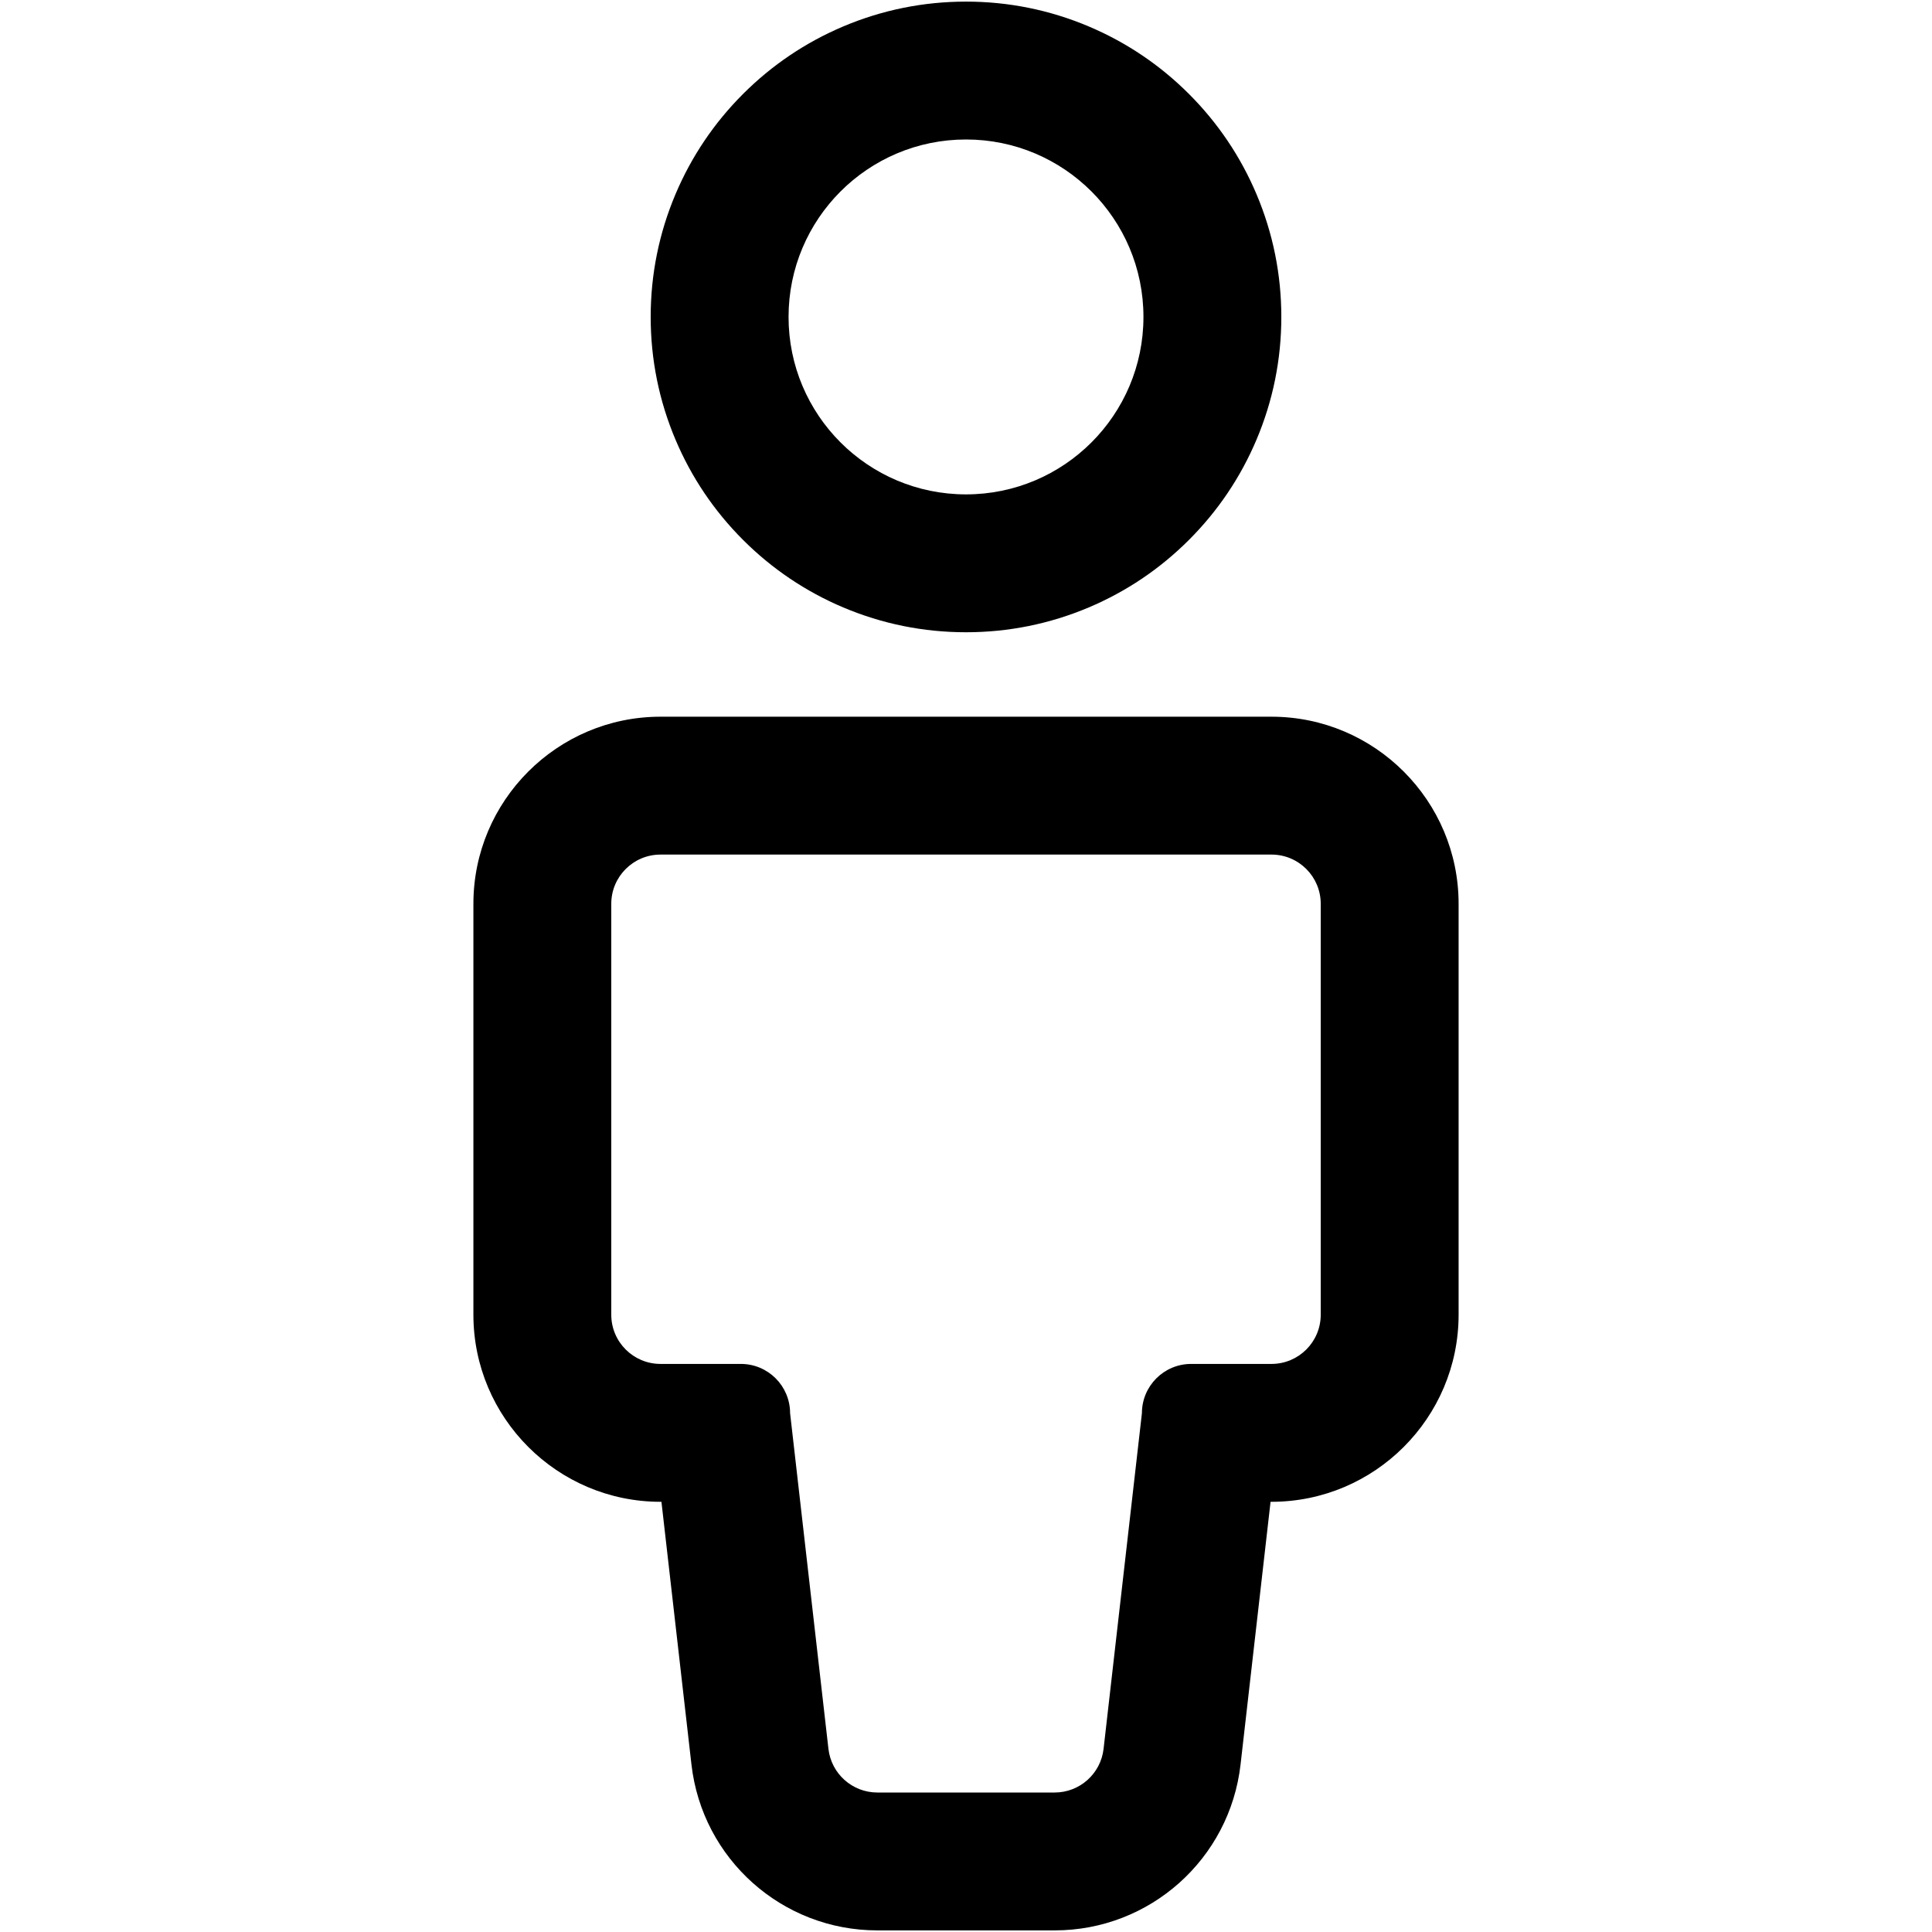
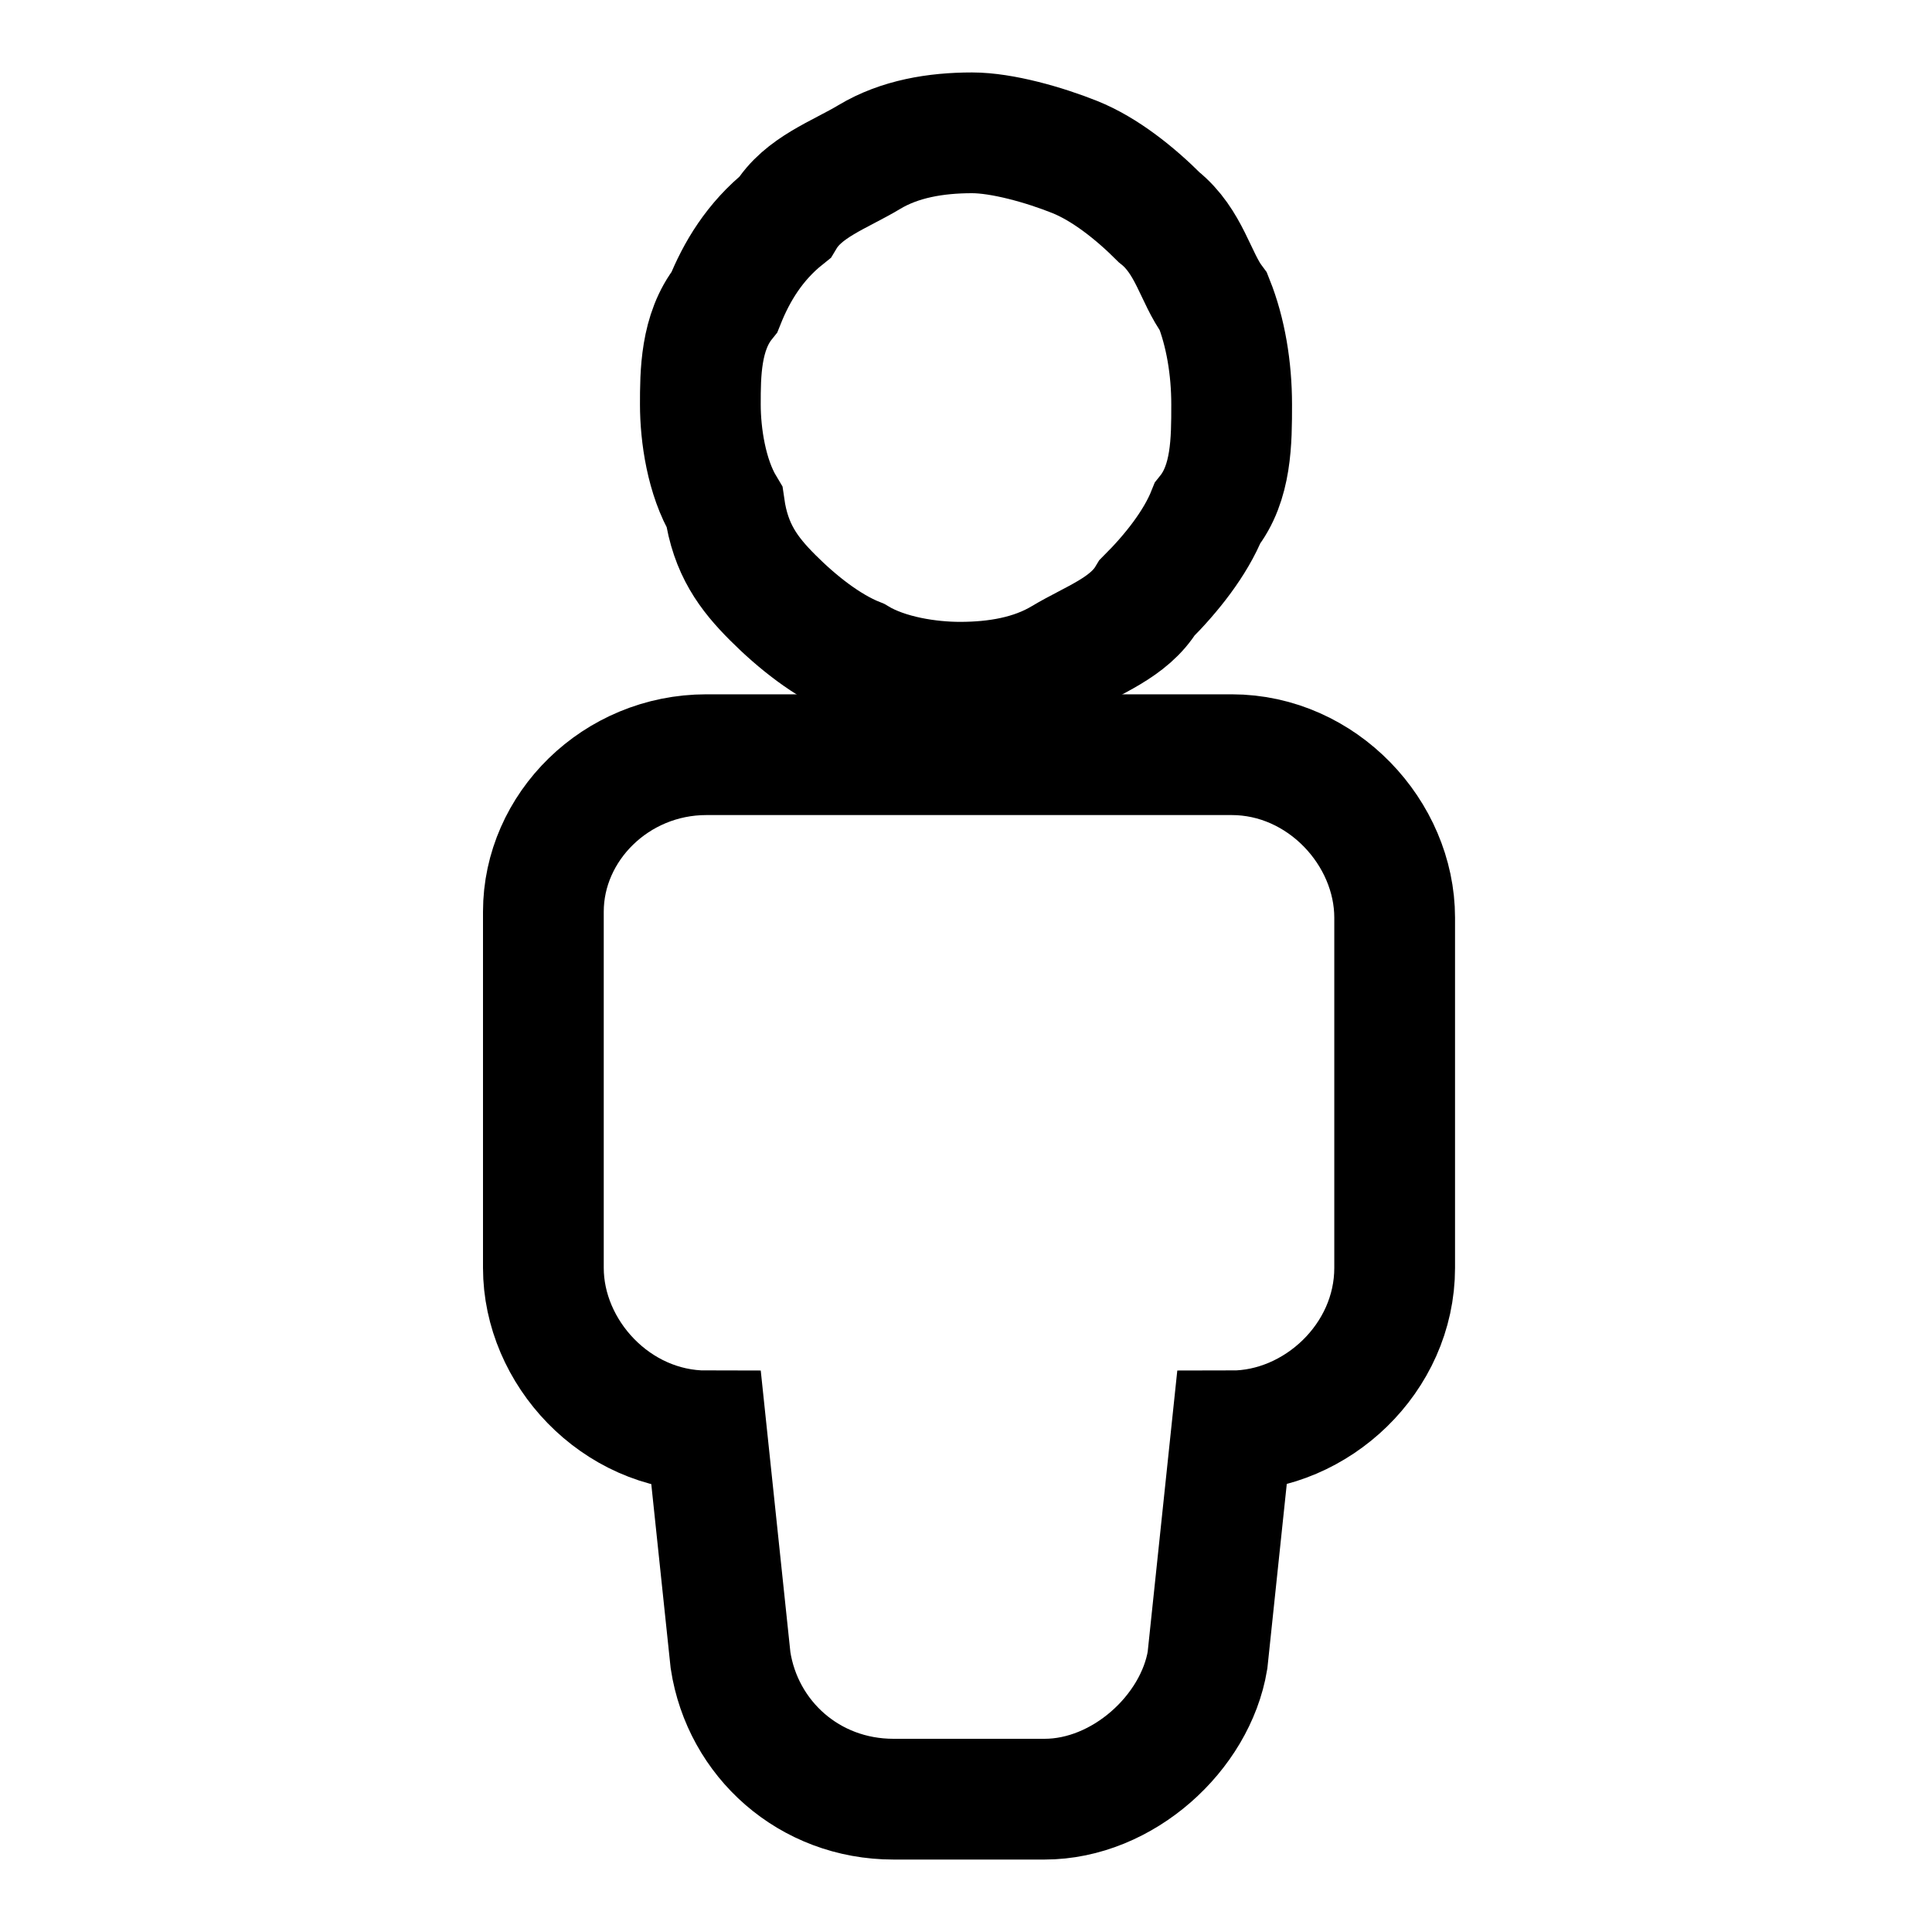
- <svg xmlns="http://www.w3.org/2000/svg" version="1.1" id="Capa_1" width="32px" height="32px" viewBox="0 0 600.305 600.306">
-   <path fill="currentColor" d="M147.092,280.833v127.662c0,32.059,26.082,58.141,58.14,58.141h0.289l9.324,81.628    c3.357,29.384,28.19,51.542,57.764,51.542h55.087c29.574,0,54.408-22.158,57.766-51.542l9.322-81.628h0.289    c32.059,0,58.141-26.082,58.141-58.141V280.833c0-32.059-26.082-58.14-58.141-58.14H205.232    C173.174,222.693,147.092,248.775,147.092,280.833z M189.932,280.833c0-8.45,6.85-15.3,15.3-15.3h189.843    c8.449,0,15.299,6.85,15.299,15.3v127.662c0,8.45-6.85,15.3-15.299,15.3h-24.961c-8.451,0-15.301,6.851-15.301,15.301    l-11.914,104.306c-0.883,7.728-7.424,13.564-15.201,13.564H272.61c-7.778,0-14.318-5.837-15.201-13.564l-11.914-104.306    c0-8.45-6.85-15.301-15.3-15.301h-24.963c-8.45,0-15.3-6.85-15.3-15.3V280.833z" />
-   <path fill="currentColor" d="M230.874,167.756c8.984,8.984,19.458,16.043,31.13,20.979c12.106,5.121,24.942,7.717,38.149,7.717    c13.208,0,26.042-2.596,38.15-7.717c11.672-4.937,22.146-11.995,31.129-20.979c8.984-8.984,16.043-19.457,20.98-31.129    c5.121-12.106,7.717-24.942,7.717-38.149s-2.596-26.043-7.717-38.15c-4.938-11.672-11.996-22.146-20.98-31.129    c-8.982-8.984-19.457-16.043-31.129-20.979C326.196,3.097,313.362,0.5,300.153,0.5c-13.208,0-26.043,2.596-38.149,7.717    c-11.672,4.937-22.146,11.995-31.13,20.979c-8.984,8.984-16.042,19.458-20.979,31.129c-5.121,12.106-7.717,24.942-7.717,38.149    c0,13.208,2.596,26.043,7.717,38.15C214.831,148.298,221.89,158.772,230.874,167.756z M300.153,43.34    c30.451,0,55.136,24.685,55.136,55.137c0,30.451-24.686,55.136-55.136,55.136s-55.136-24.685-55.136-55.136    C245.017,68.025,269.703,43.34,300.153,43.34z" />
+ <svg xmlns="http://www.w3.org/2000/svg" version="1.1" x="0px" y="0px" width="32px" height="32px" viewBox="0 0 32 32" xml:space="preserve">
+   <path fill="transparent" stroke="currentColor" stroke-width="2px" d="M9,15.1V21c0,1.4,1.2,2.7,2.7,2.7l0,0l0.4,3.8c0.2,1.3,1.3,2.3,2.7,2.3h2.5c1.3,0,2.5-1.1,2.7-2.3l0.4-3.8l0,0   c1.4,0,2.7-1.2,2.7-2.7v-5.8c0-1.4-1.2-2.7-2.7-2.7h-8.7C10.2,12.5,9,13.7,9,15.1z" />
+   <path fill="transparent" stroke="currentColor" stroke-width="2px" d="M12.8,9.9c0.4,0.4,0.9,0.8,1.4,1c0.5,0.3,1.2,0.4,1.7,0.4c0.6,0,1.2-0.1,1.7-0.4c0.5-0.3,1.1-0.5,1.4-1   c0.4-0.4,0.8-0.9,1-1.4c0.4-0.5,0.4-1.2,0.4-1.8S20.3,5.5,20.1,5c-0.3-0.4-0.4-1-0.9-1.4c-0.4-0.4-0.9-0.8-1.4-1   c-0.5-0.2-1.2-0.4-1.7-0.4c-0.6,0-1.2,0.1-1.7,0.4c-0.5,0.3-1.1,0.5-1.4,1C12.5,4,12.2,4.5,12,5c-0.4,0.5-0.4,1.2-0.4,1.7   s0.1,1.2,0.4,1.7C12.1,9.1,12.4,9.5,12.8,9.9z" />
</svg>
